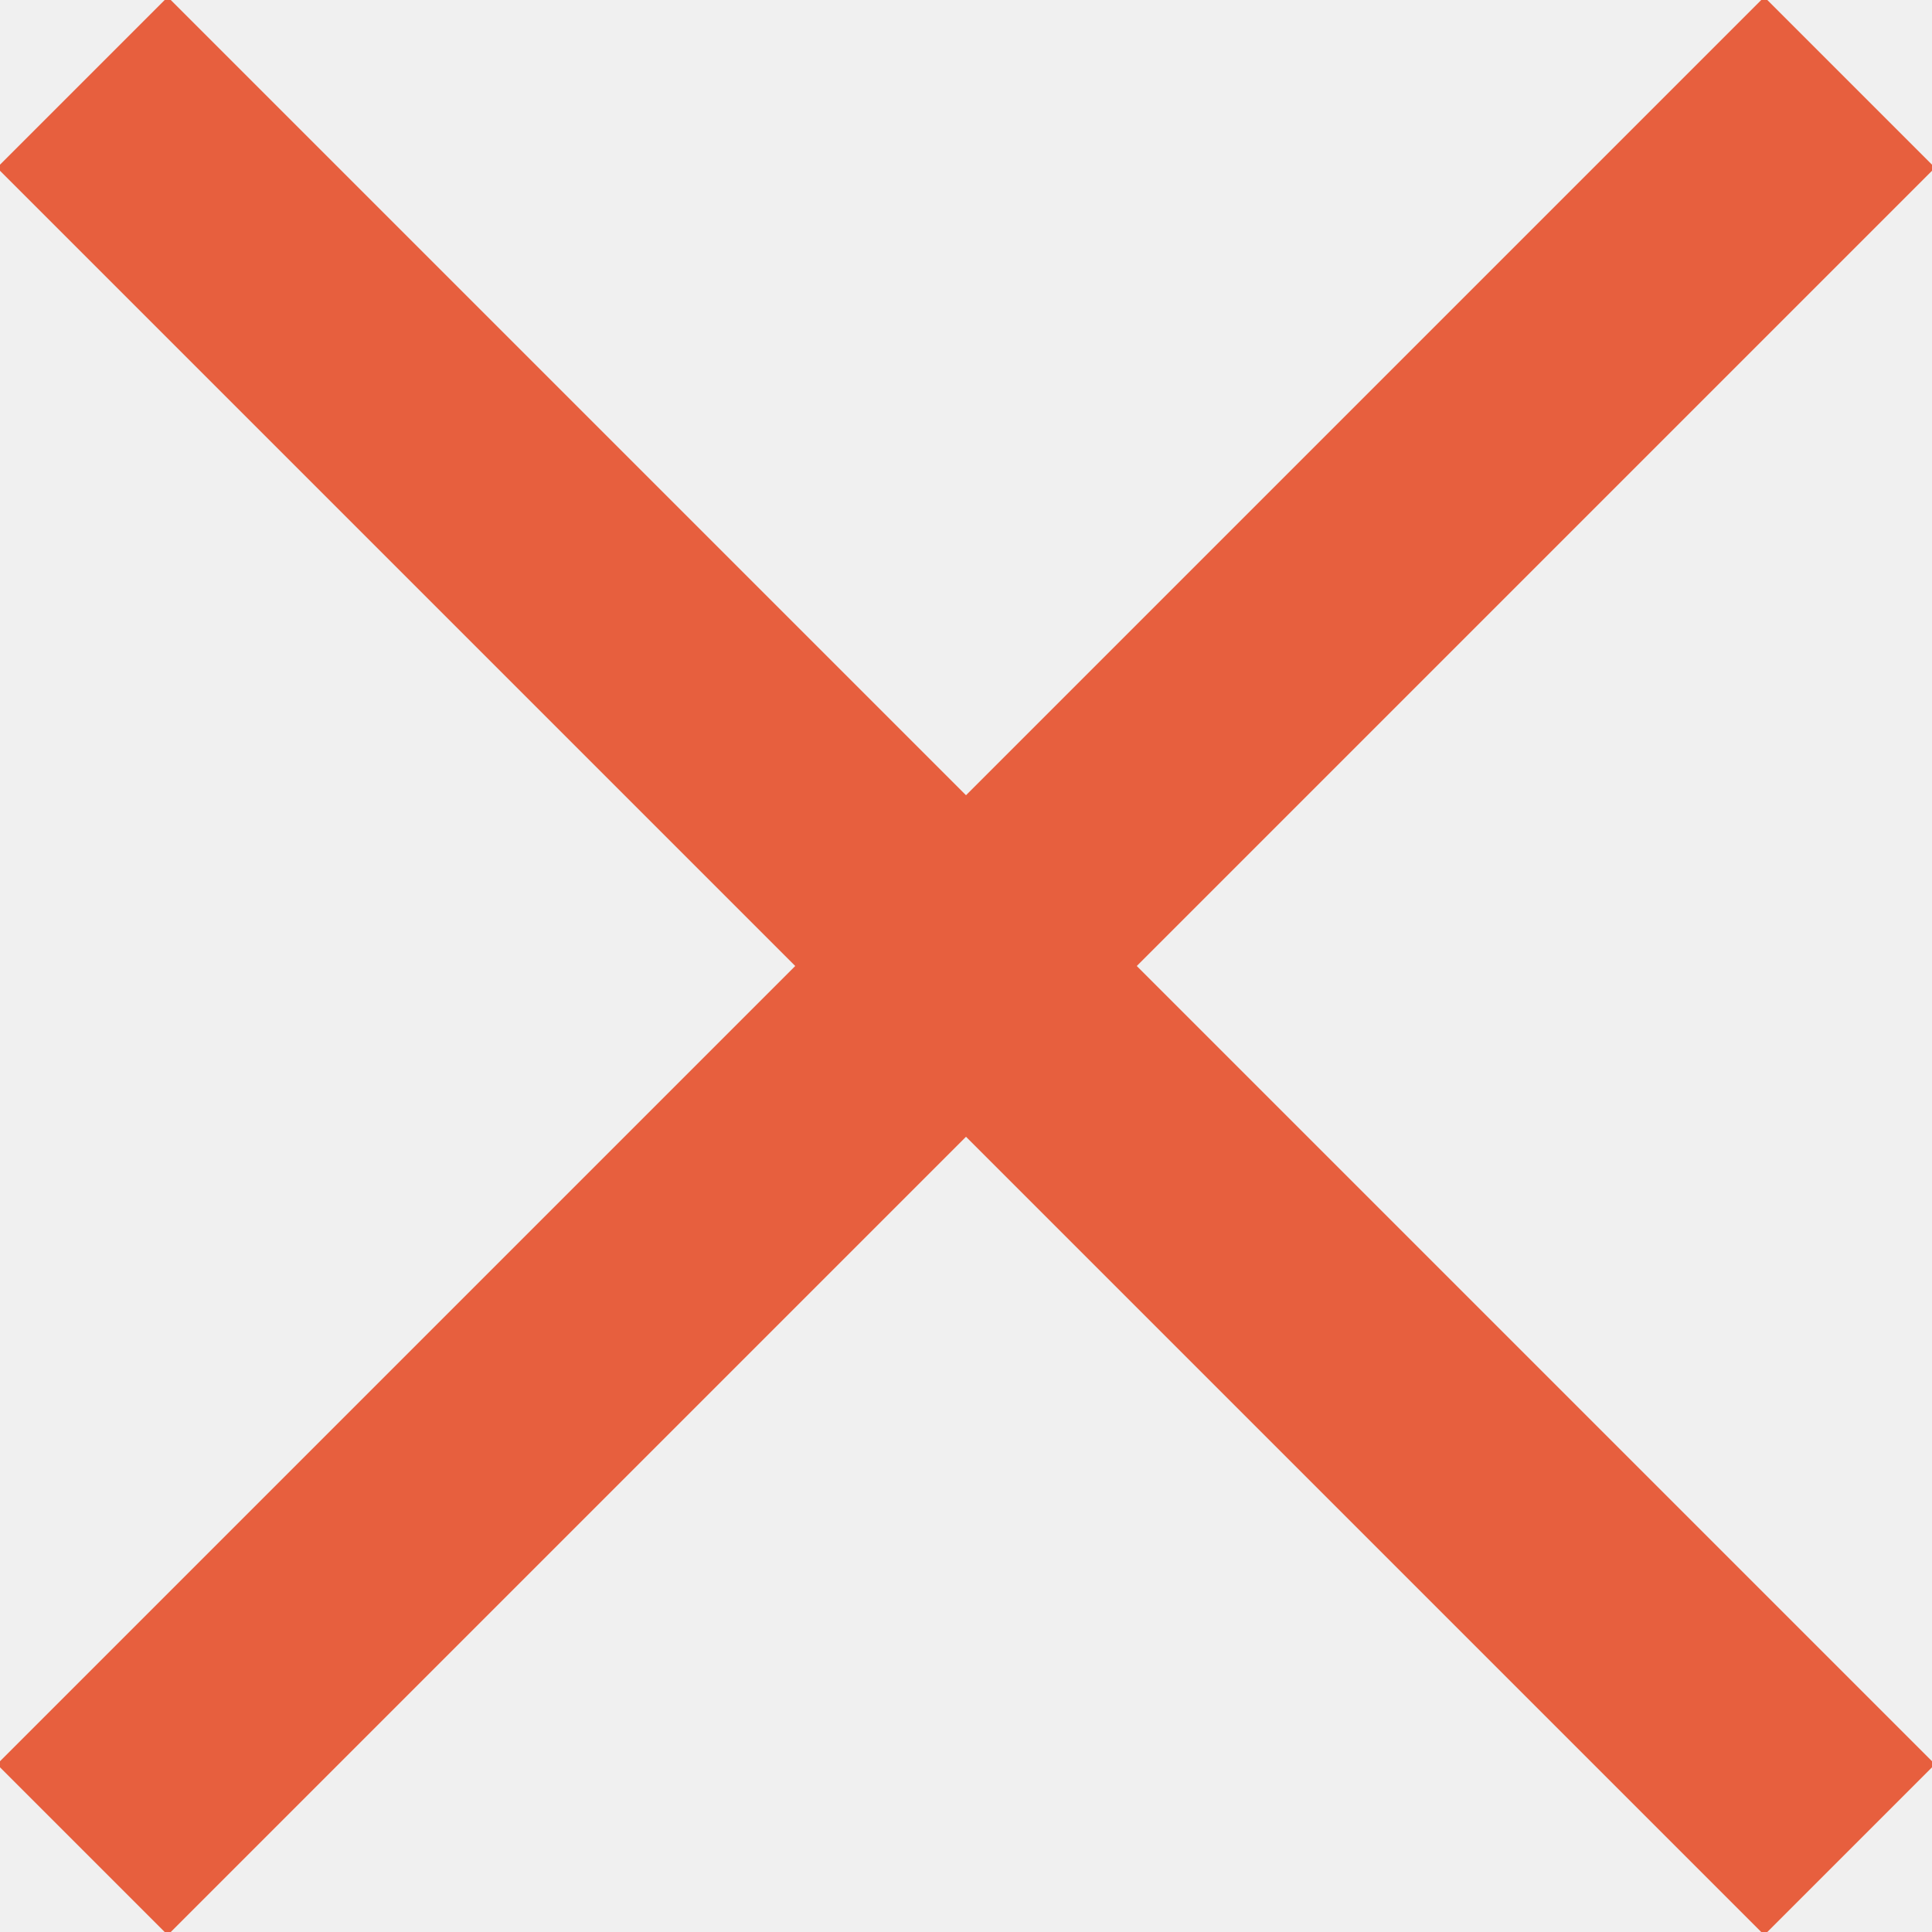
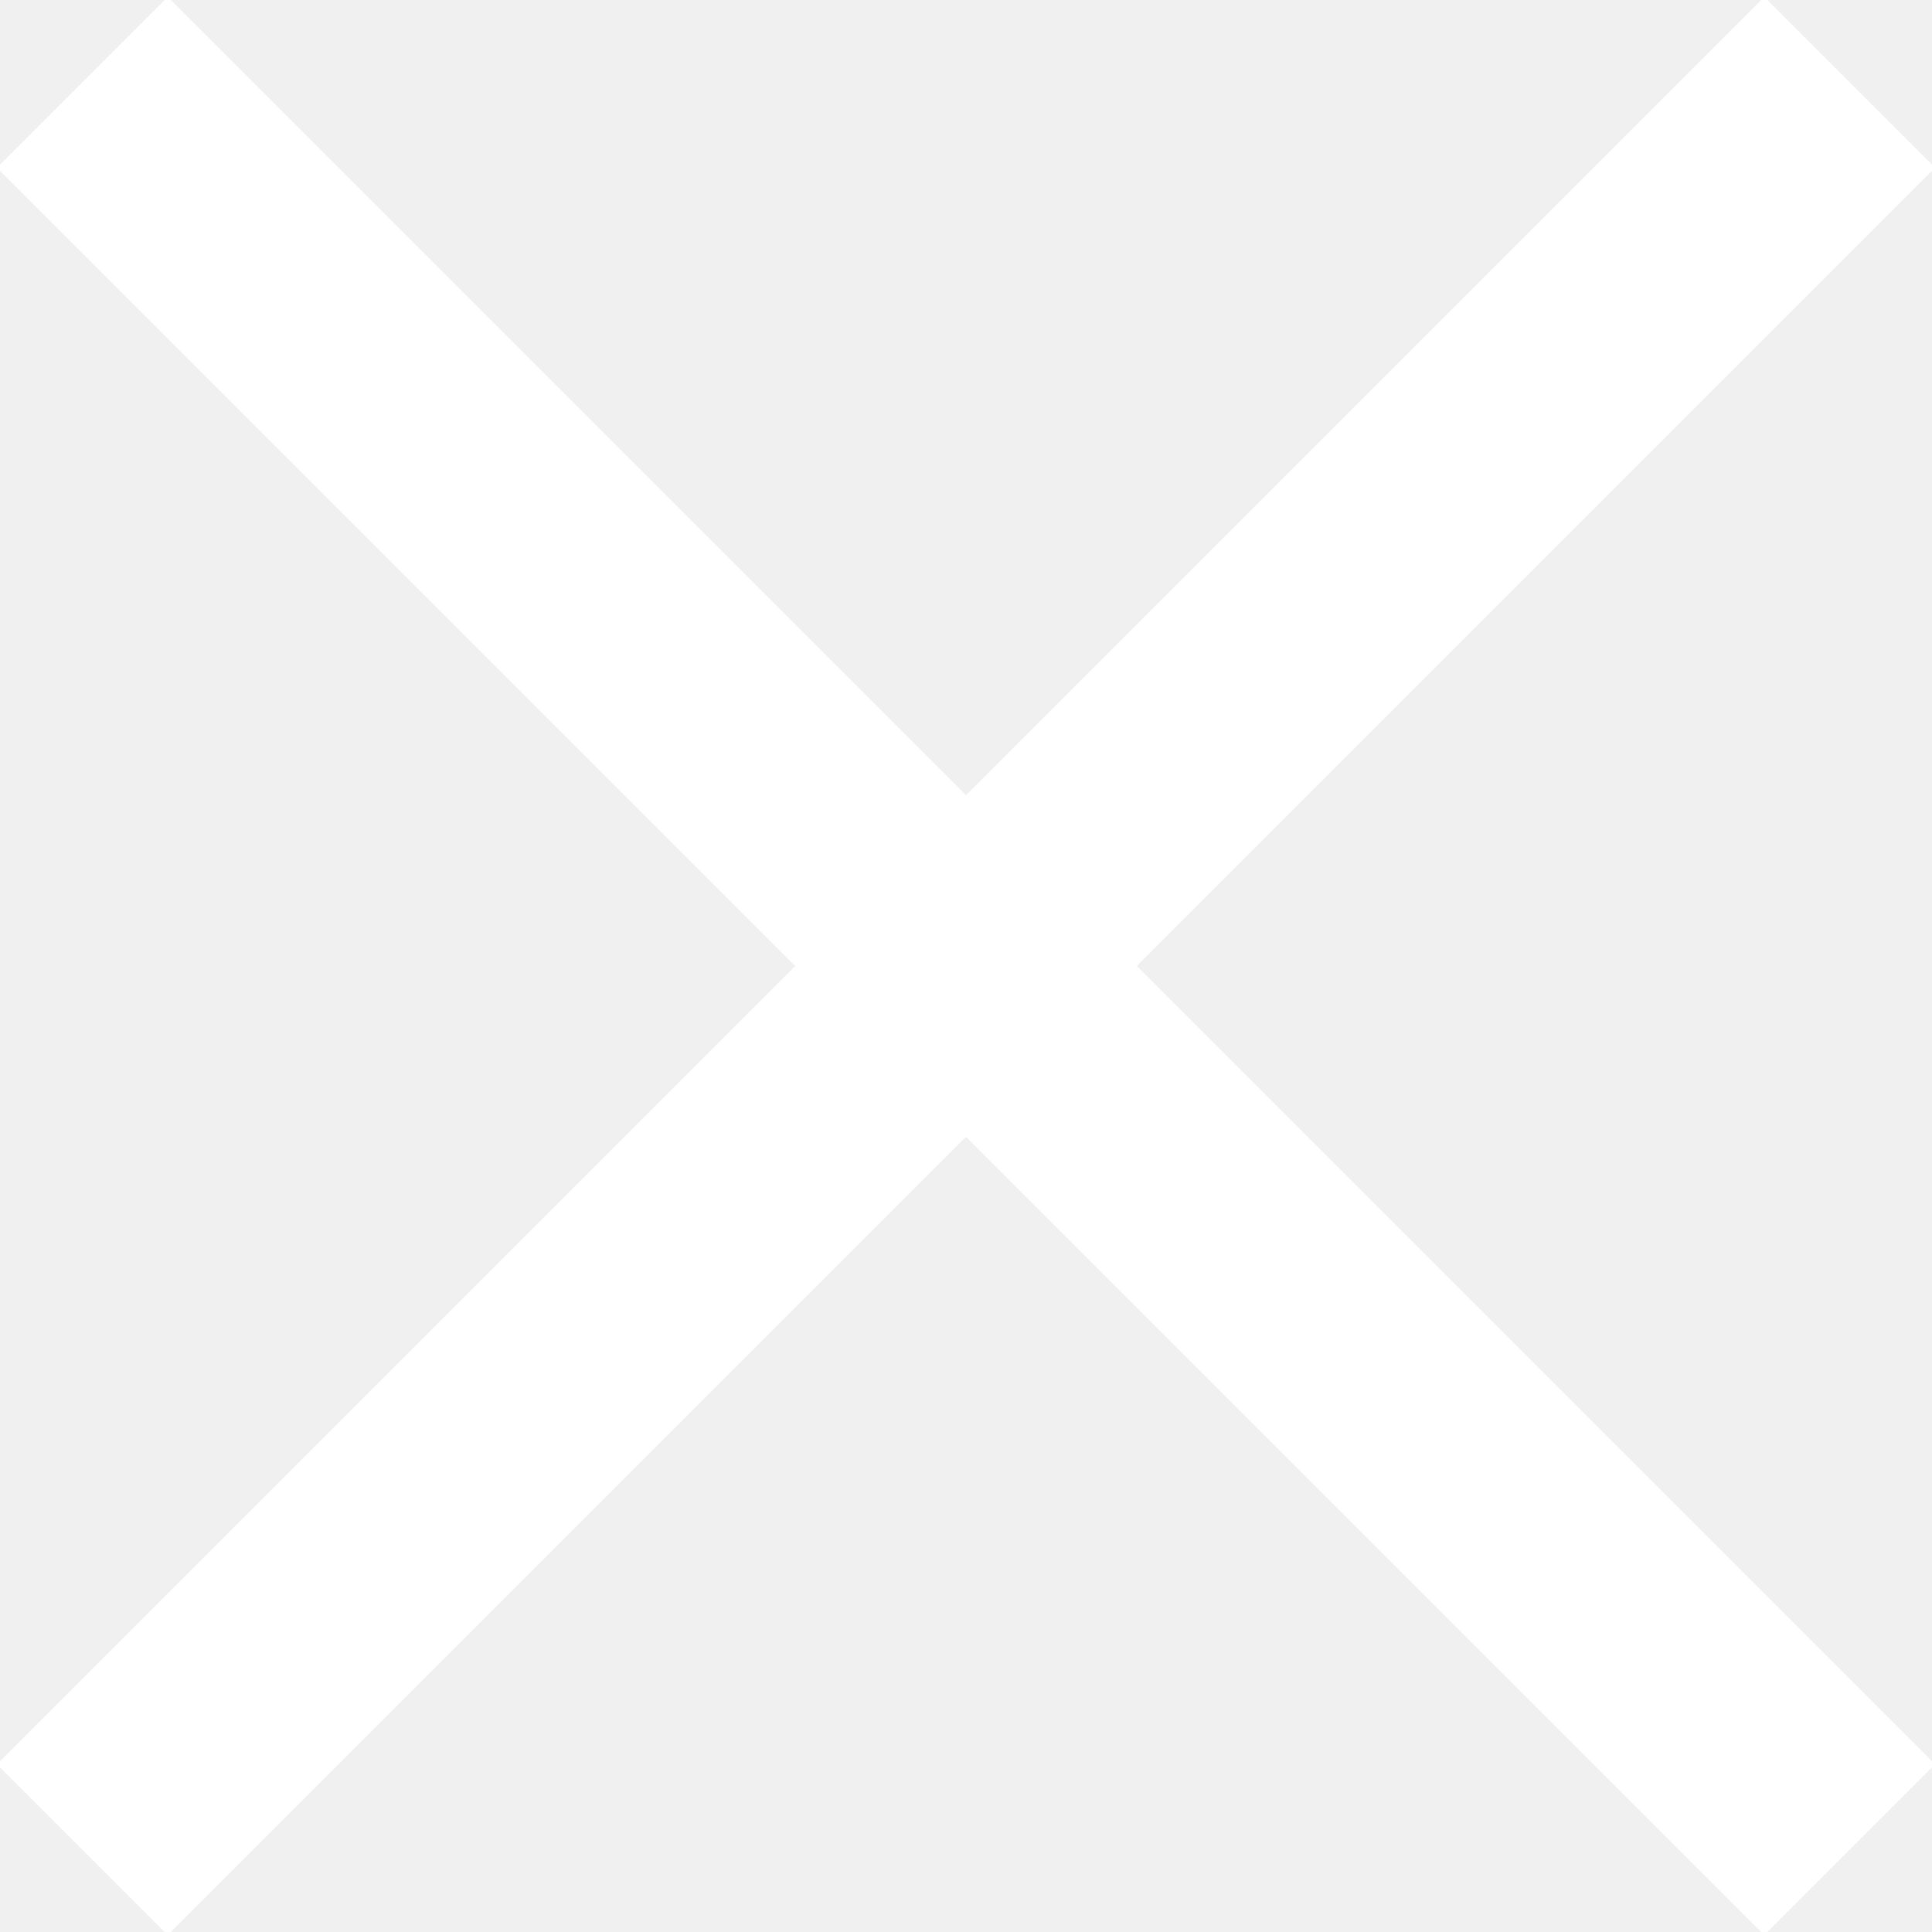
<svg xmlns="http://www.w3.org/2000/svg" width="16px" height="16px" viewBox="0 0 16 16" version="1.1">
  <defs />
  <g id="Page-1" stroke="none" stroke-width="1" fill="none" fill-rule="evenodd">
-     <g id="Wireframes" transform="translate(-762, -7565)" stroke-linecap="square" stroke="#E75F3E" stroke-width="2">
+     <g id="Wireframes" transform="translate(-762, -7565)" stroke-linecap="square" stroke="#ffffff" stroke-width="2">
      <g id="Project-tasks---add-task" transform="translate(50, 7426)">
        <g id="popup" transform="translate(299, 121)">
          <g id="close" transform="translate(414, 19)">
            <path d="M0.389,0.389 L13.611,13.611" id="Line" />
            <path d="M13.611,0.389 L0.389,13.611" id="Line-Copy-4" />
          </g>
        </g>
      </g>
    </g>
  </g>
</svg>
